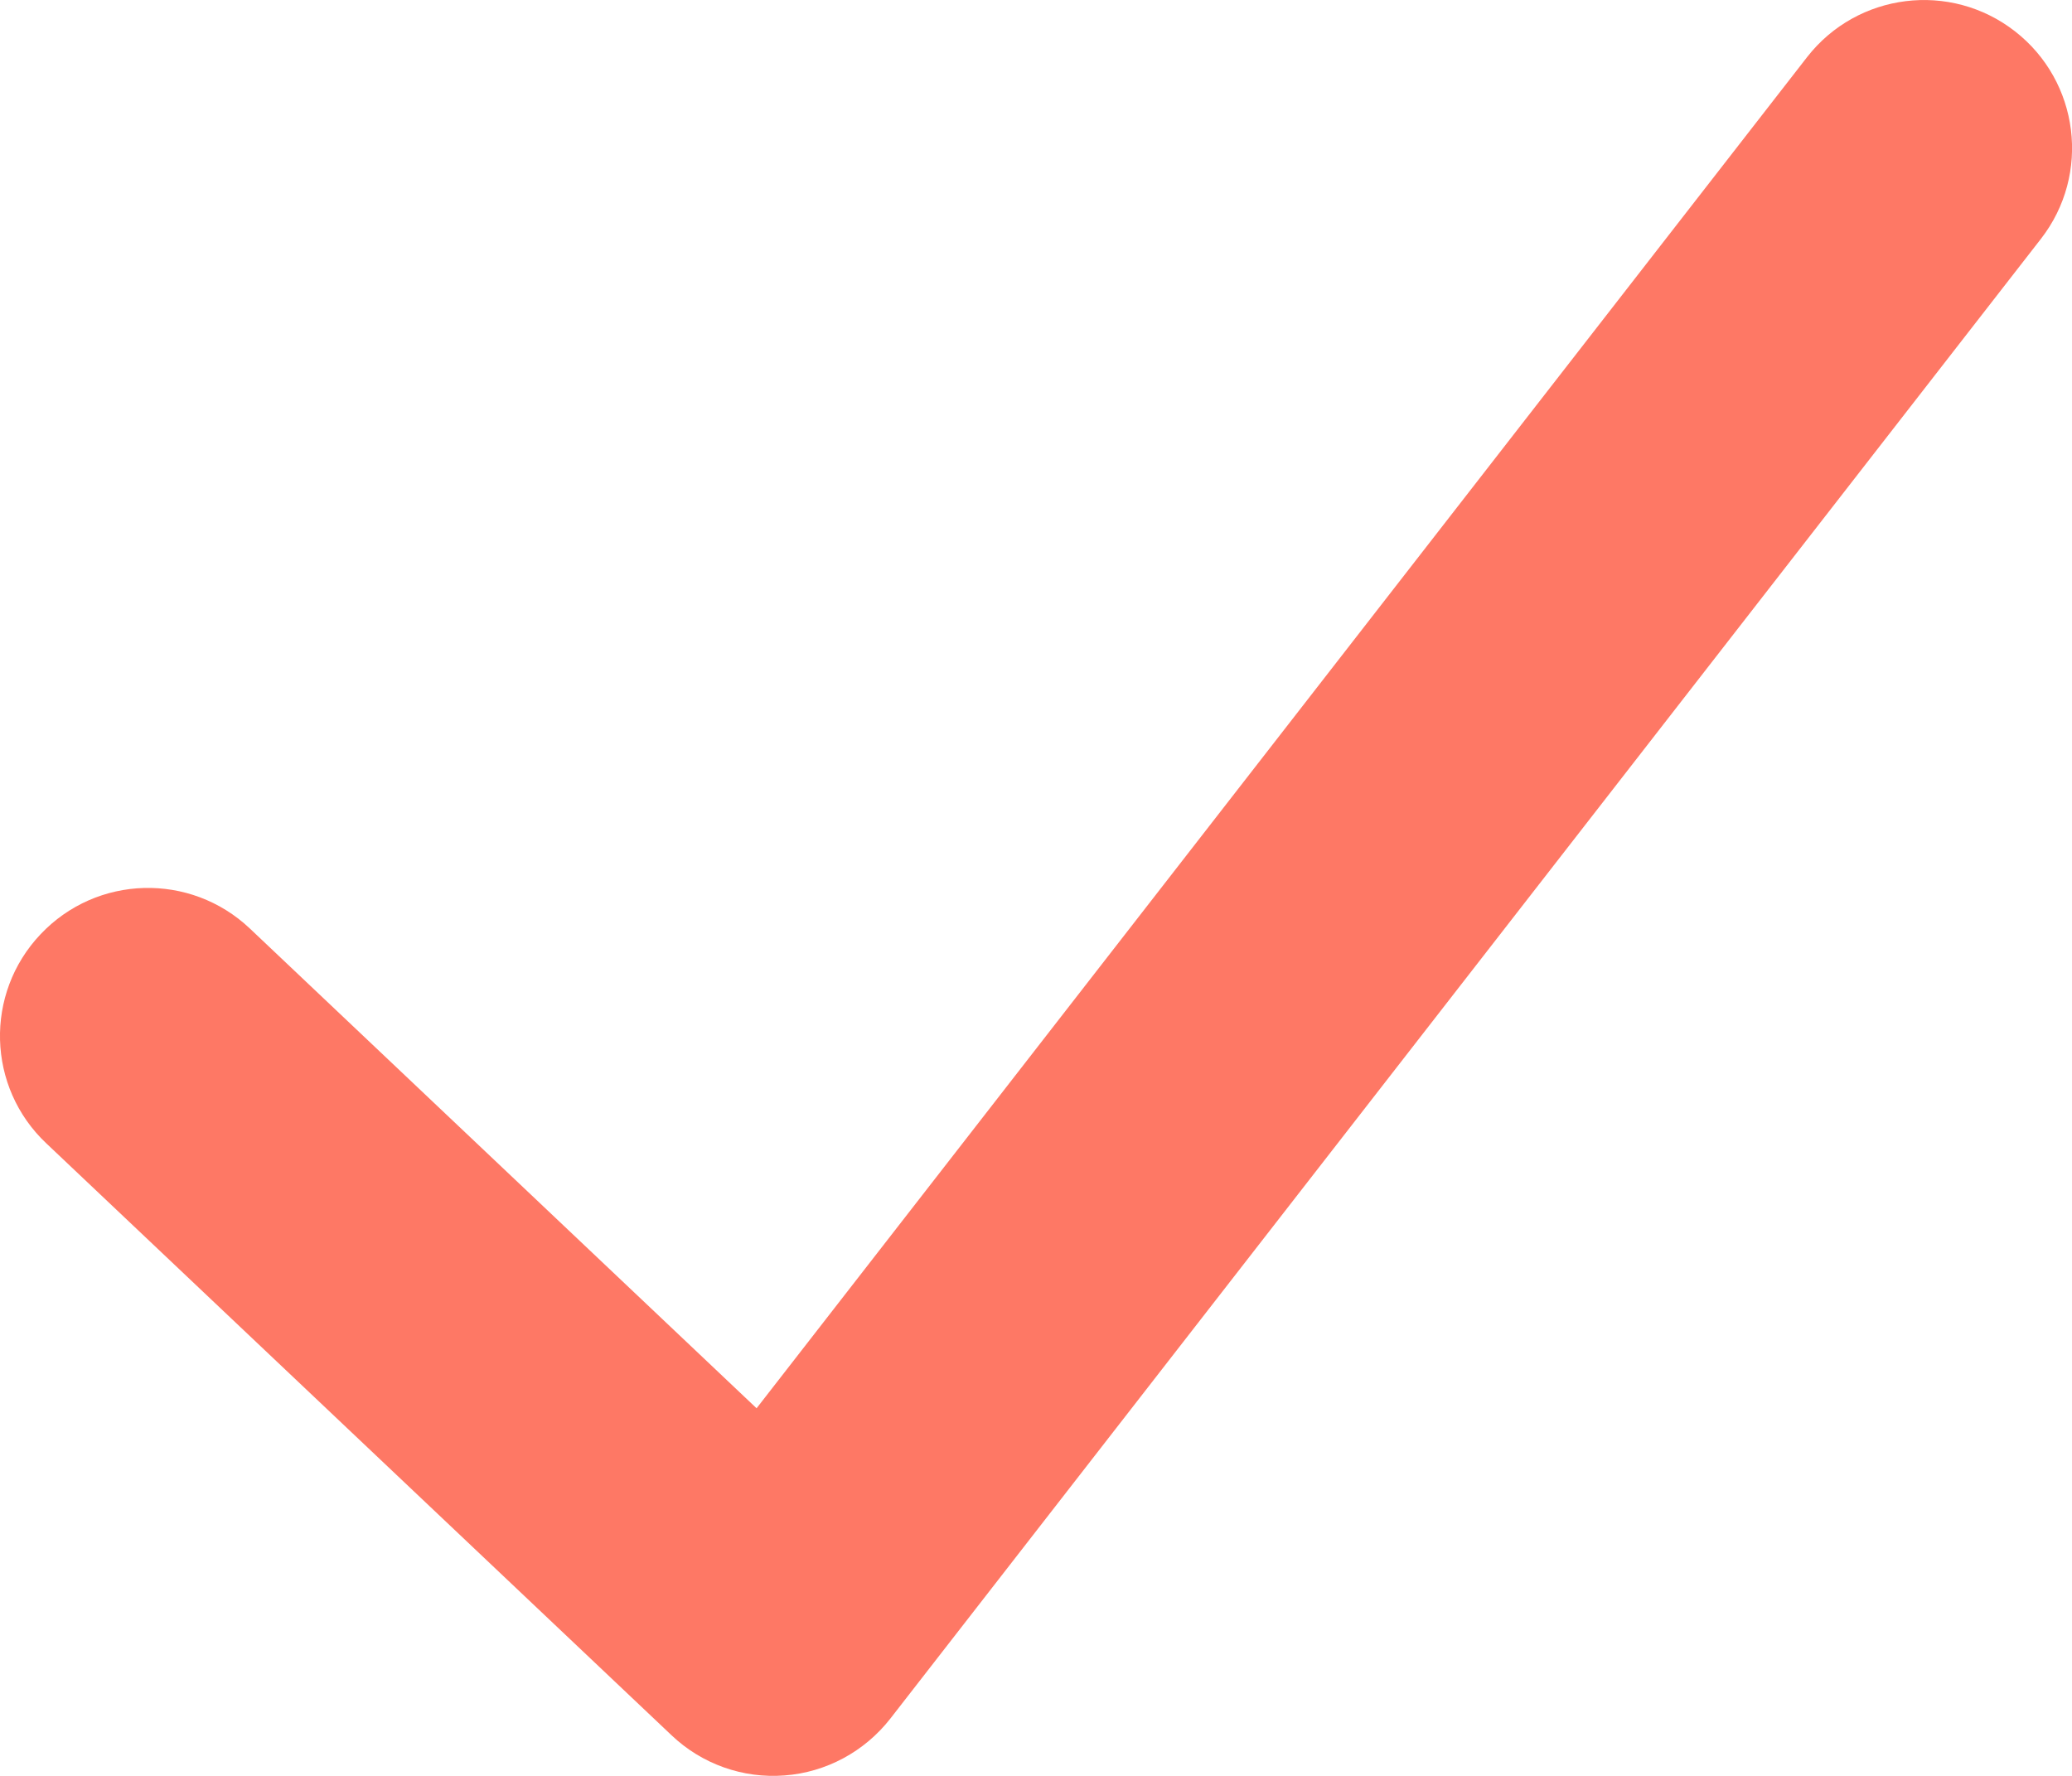
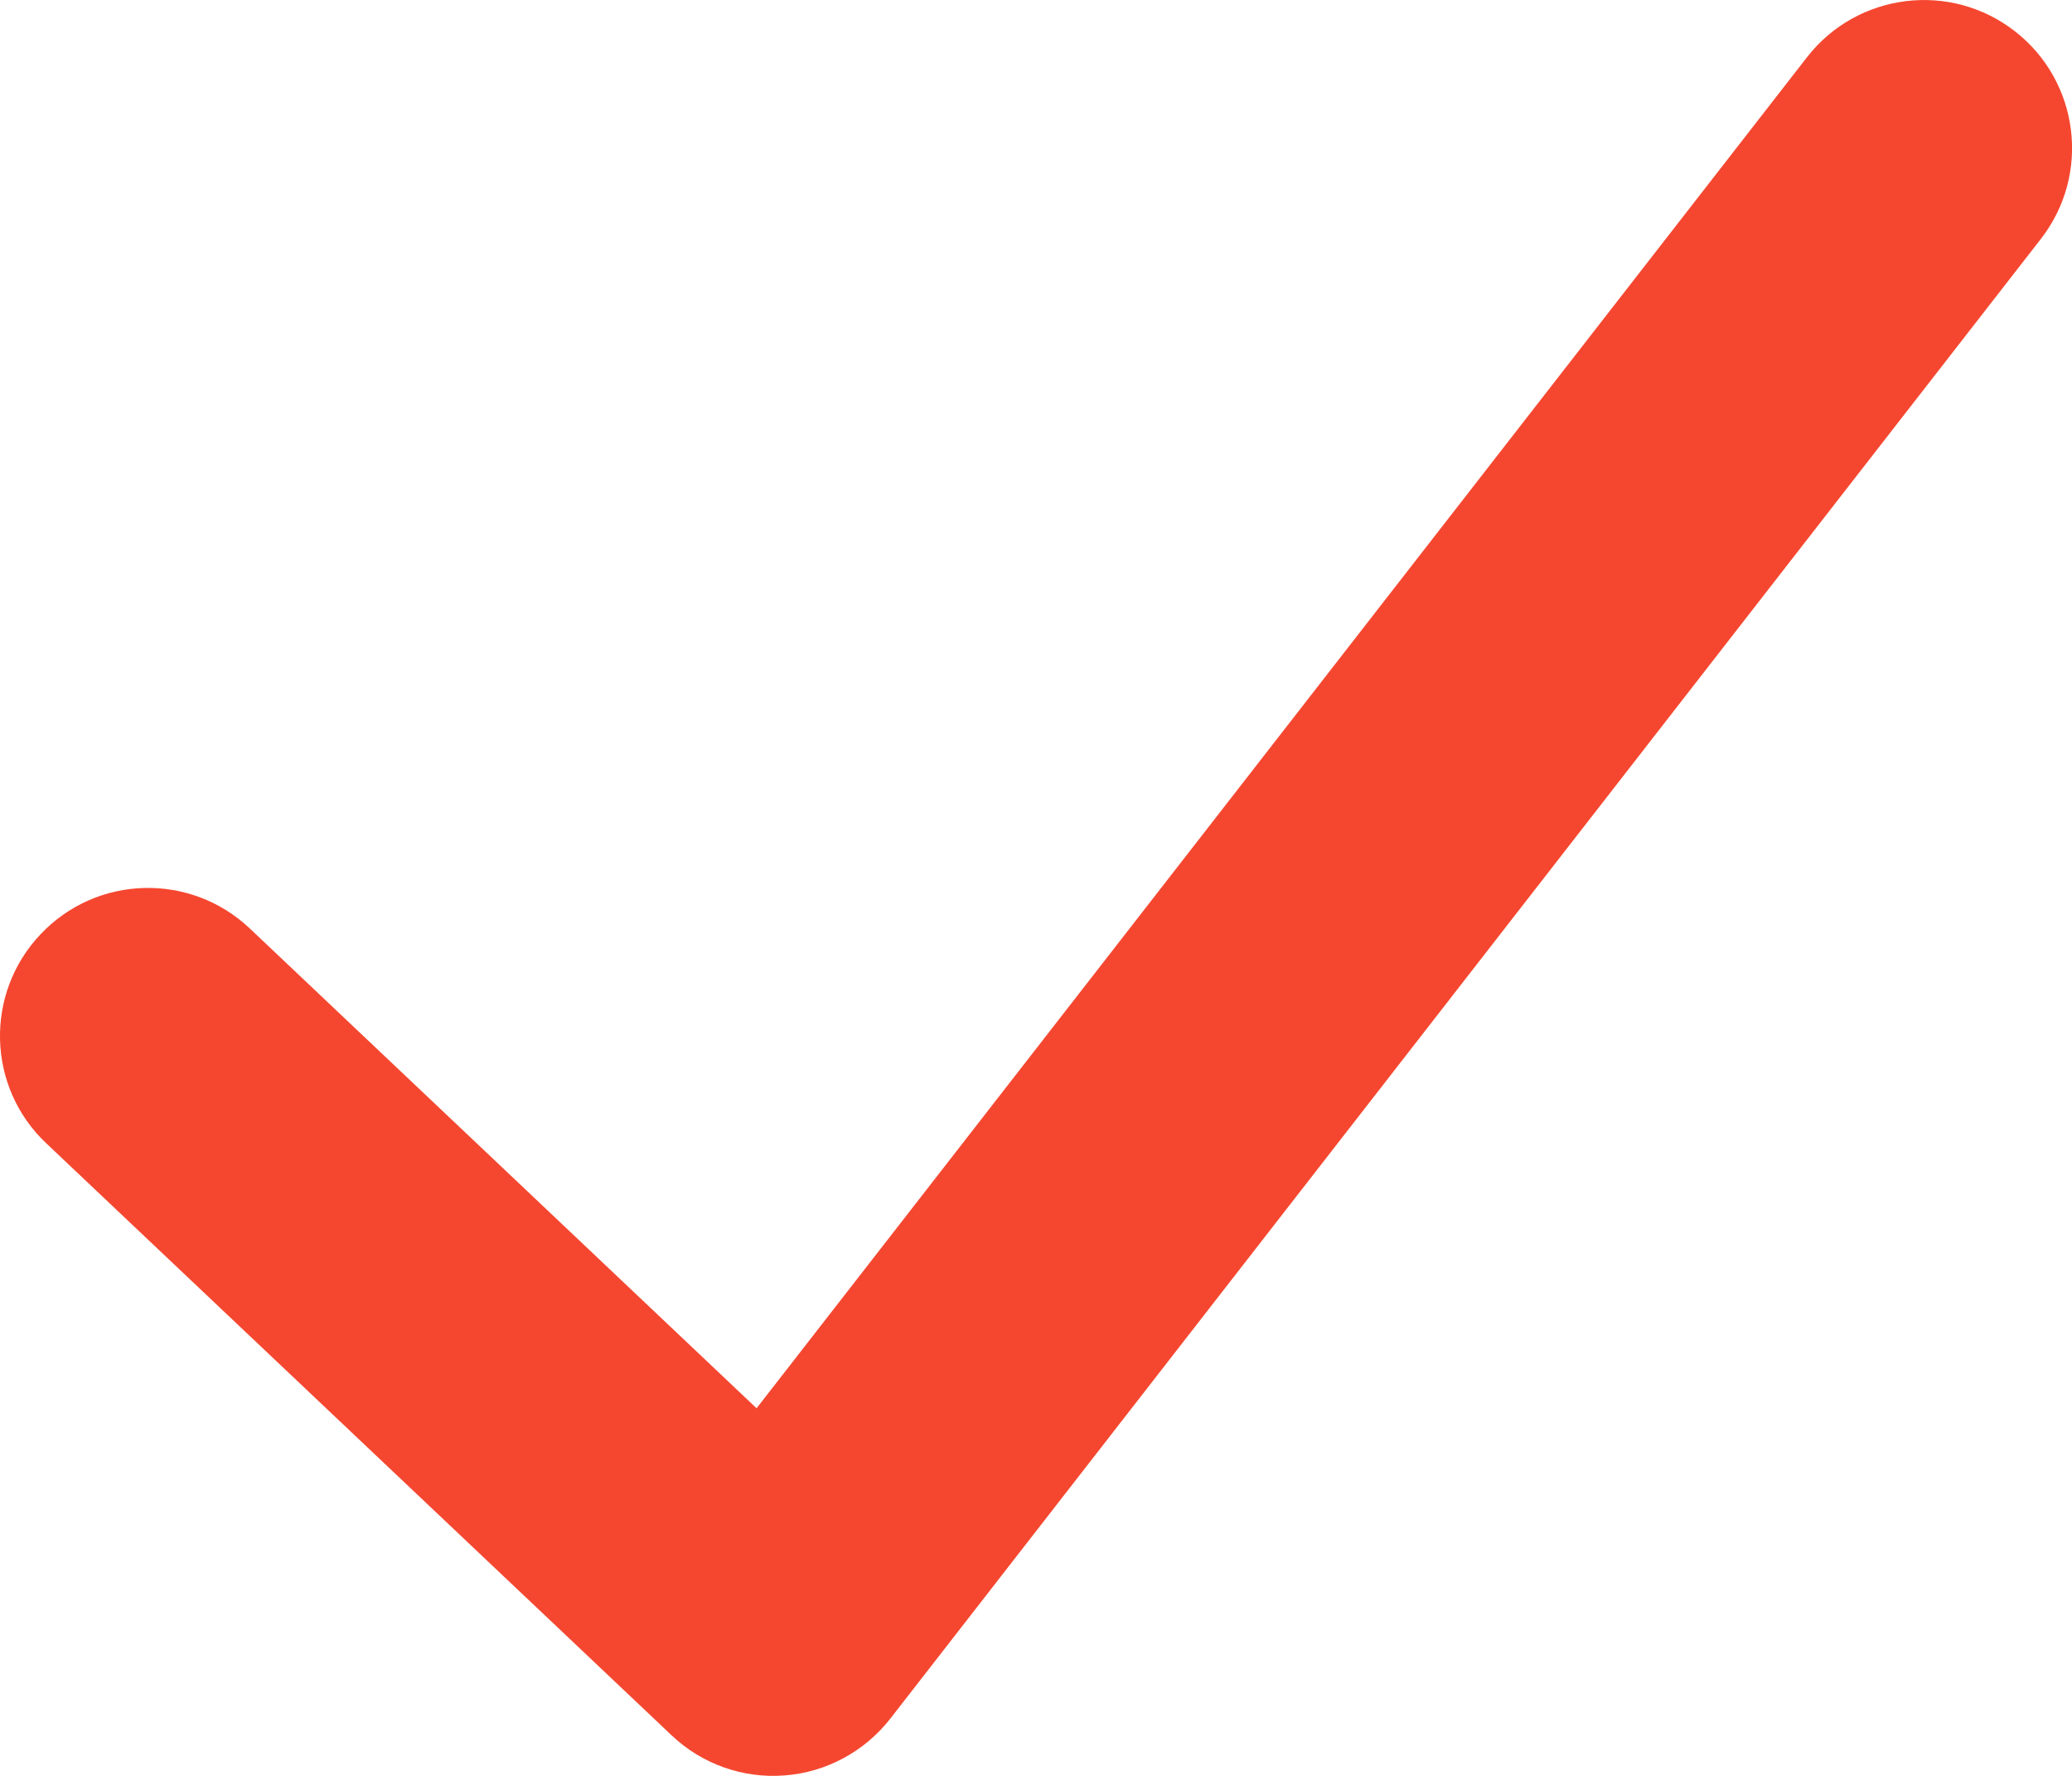
<svg xmlns="http://www.w3.org/2000/svg" width="14" height="12" viewBox="0 0 14 12" fill="none">
-   <path fill-rule="evenodd" clip-rule="evenodd" d="M13.614 0.211C14.05 0.55 14.129 1.178 13.79 1.614L6.015 11.614C5.841 11.836 5.582 11.976 5.301 11.997C5.02 12.019 4.742 11.92 4.538 11.726L0.313 7.726C-0.089 7.347 -0.106 6.714 0.274 6.313C0.654 5.911 1.286 5.894 1.688 6.274L5.112 9.516L12.21 0.386C12.55 -0.05 13.178 -0.128 13.614 0.211Z" fill="#FE7865" />
+   <path fill-rule="evenodd" clip-rule="evenodd" d="M13.614 0.211C14.05 0.55 14.129 1.178 13.79 1.614L6.015 11.614C5.841 11.836 5.582 11.976 5.301 11.997C5.02 12.019 4.742 11.92 4.538 11.726L0.313 7.726C-0.089 7.347 -0.106 6.714 0.274 6.313C0.654 5.911 1.286 5.894 1.688 6.274L5.112 9.516L12.21 0.386C12.55 -0.05 13.178 -0.128 13.614 0.211Z" fill="#f54730" />
</svg>
